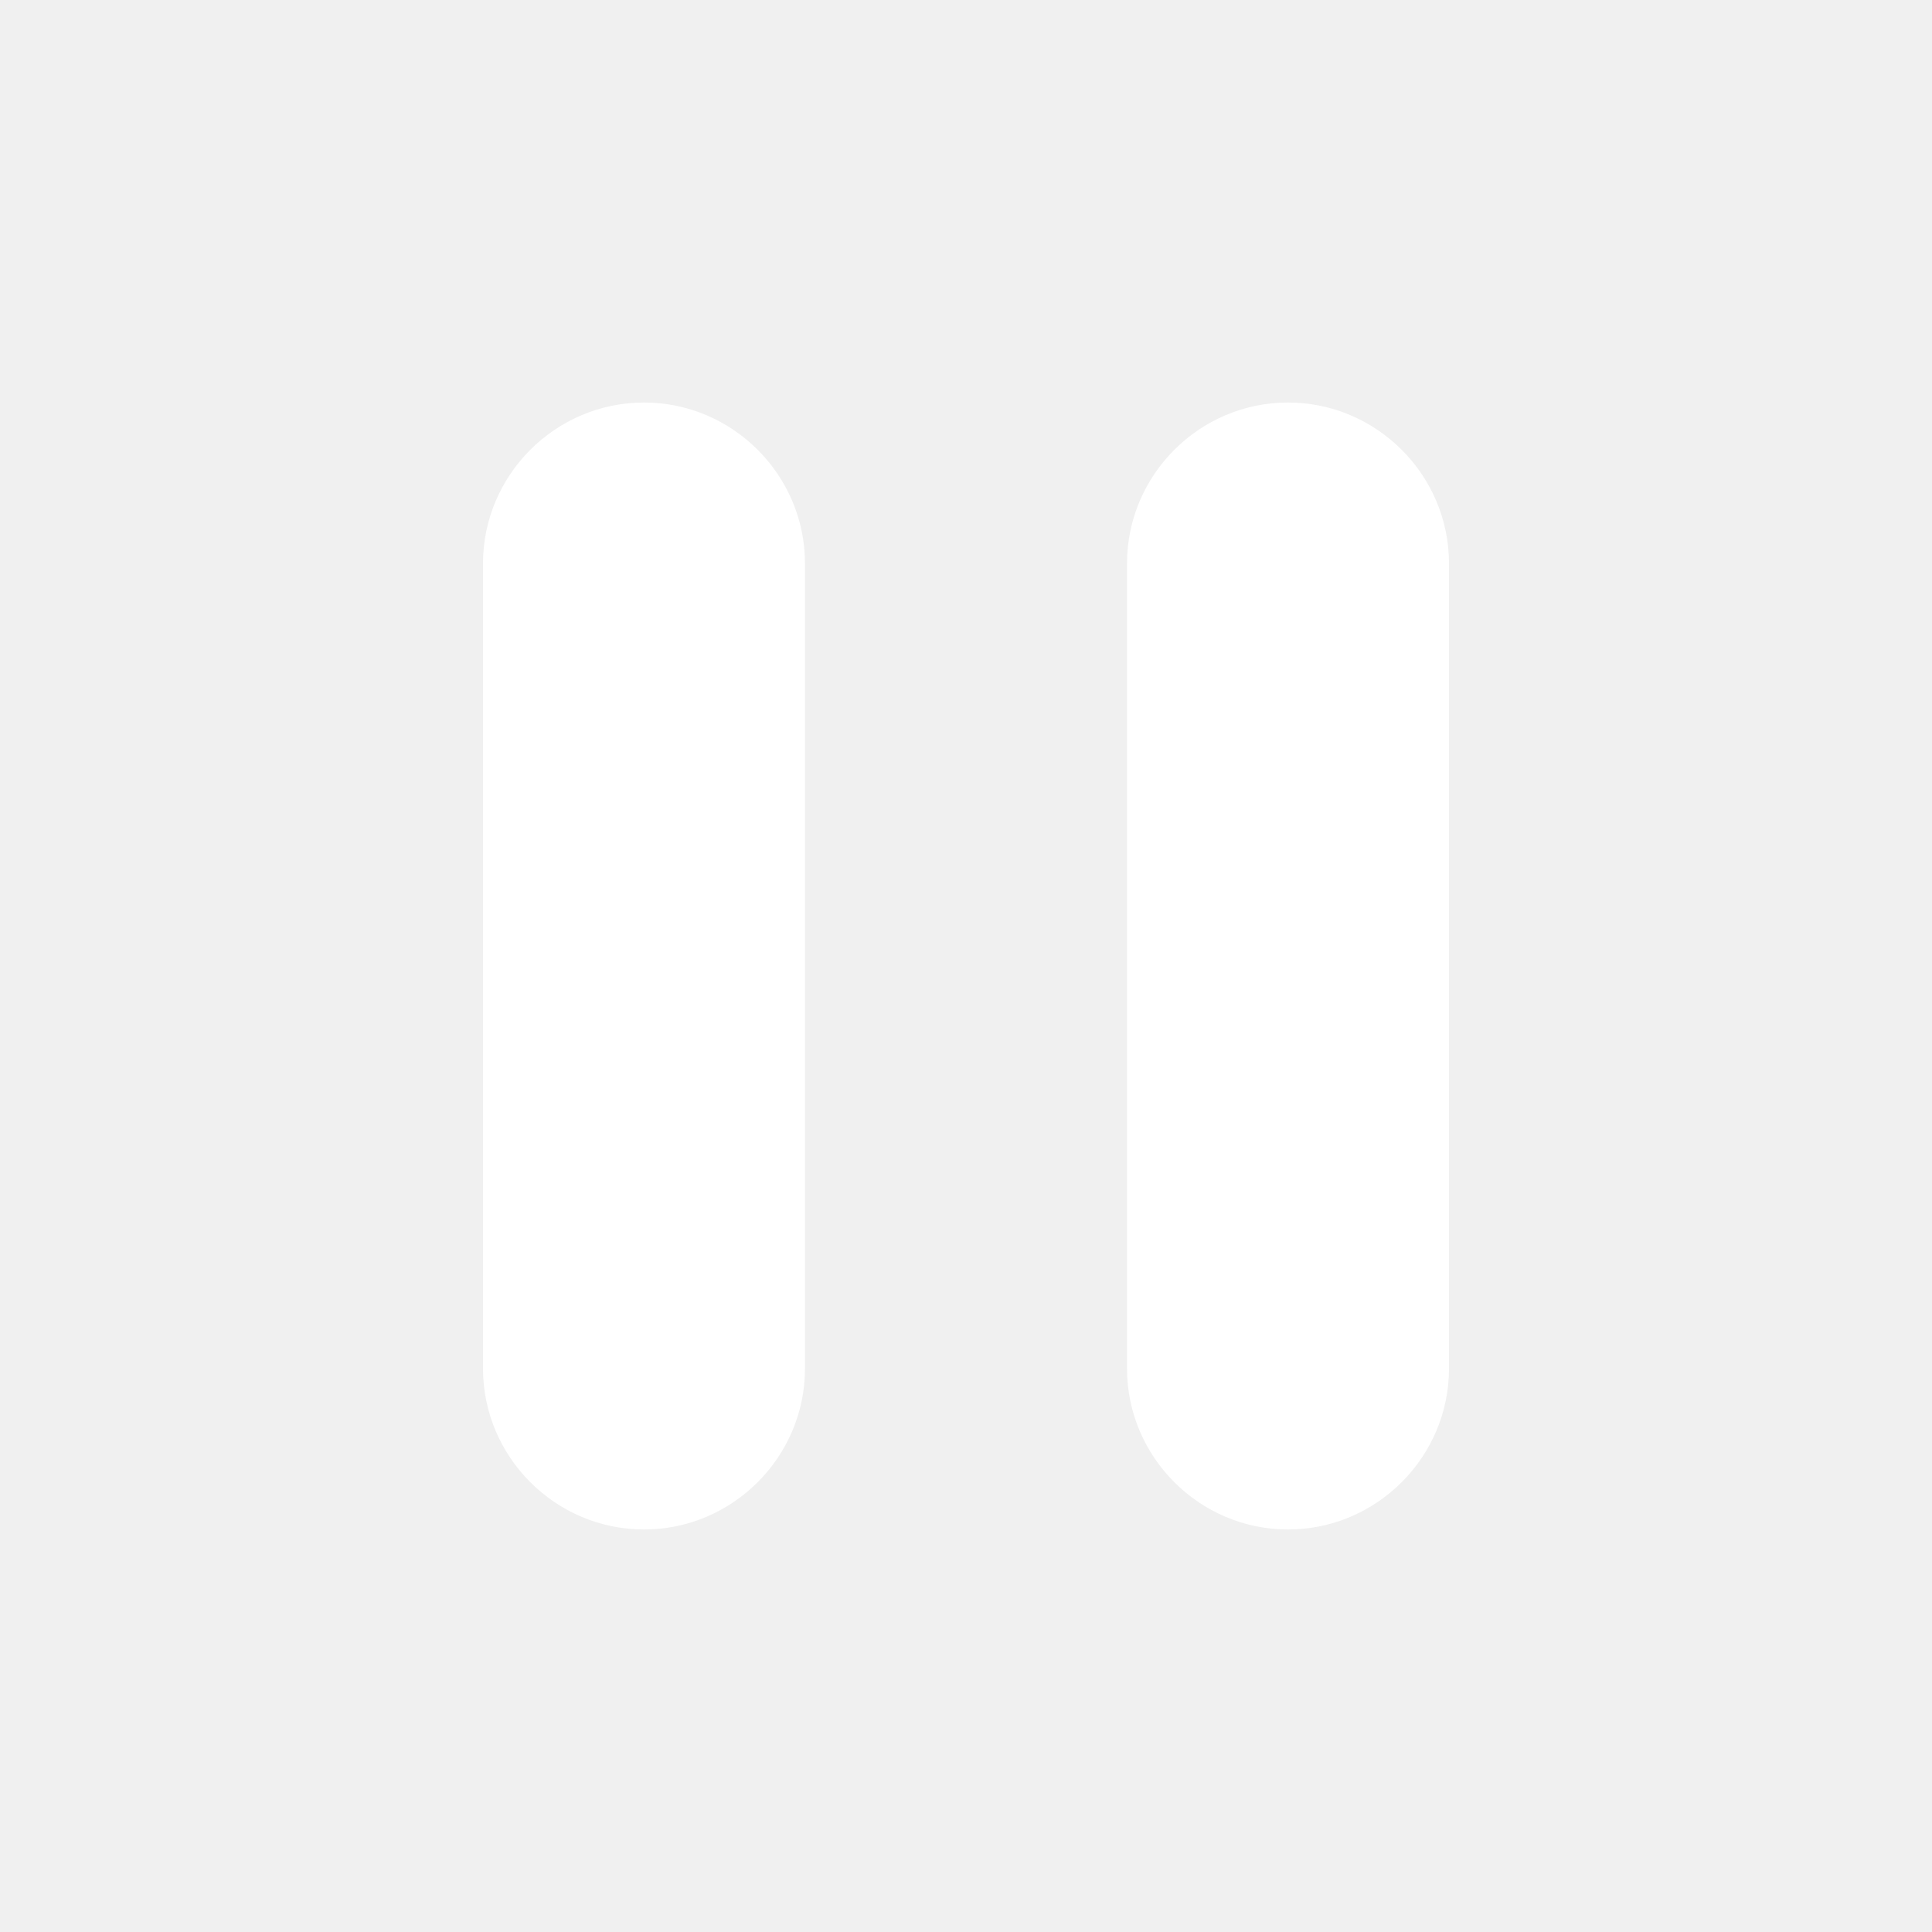
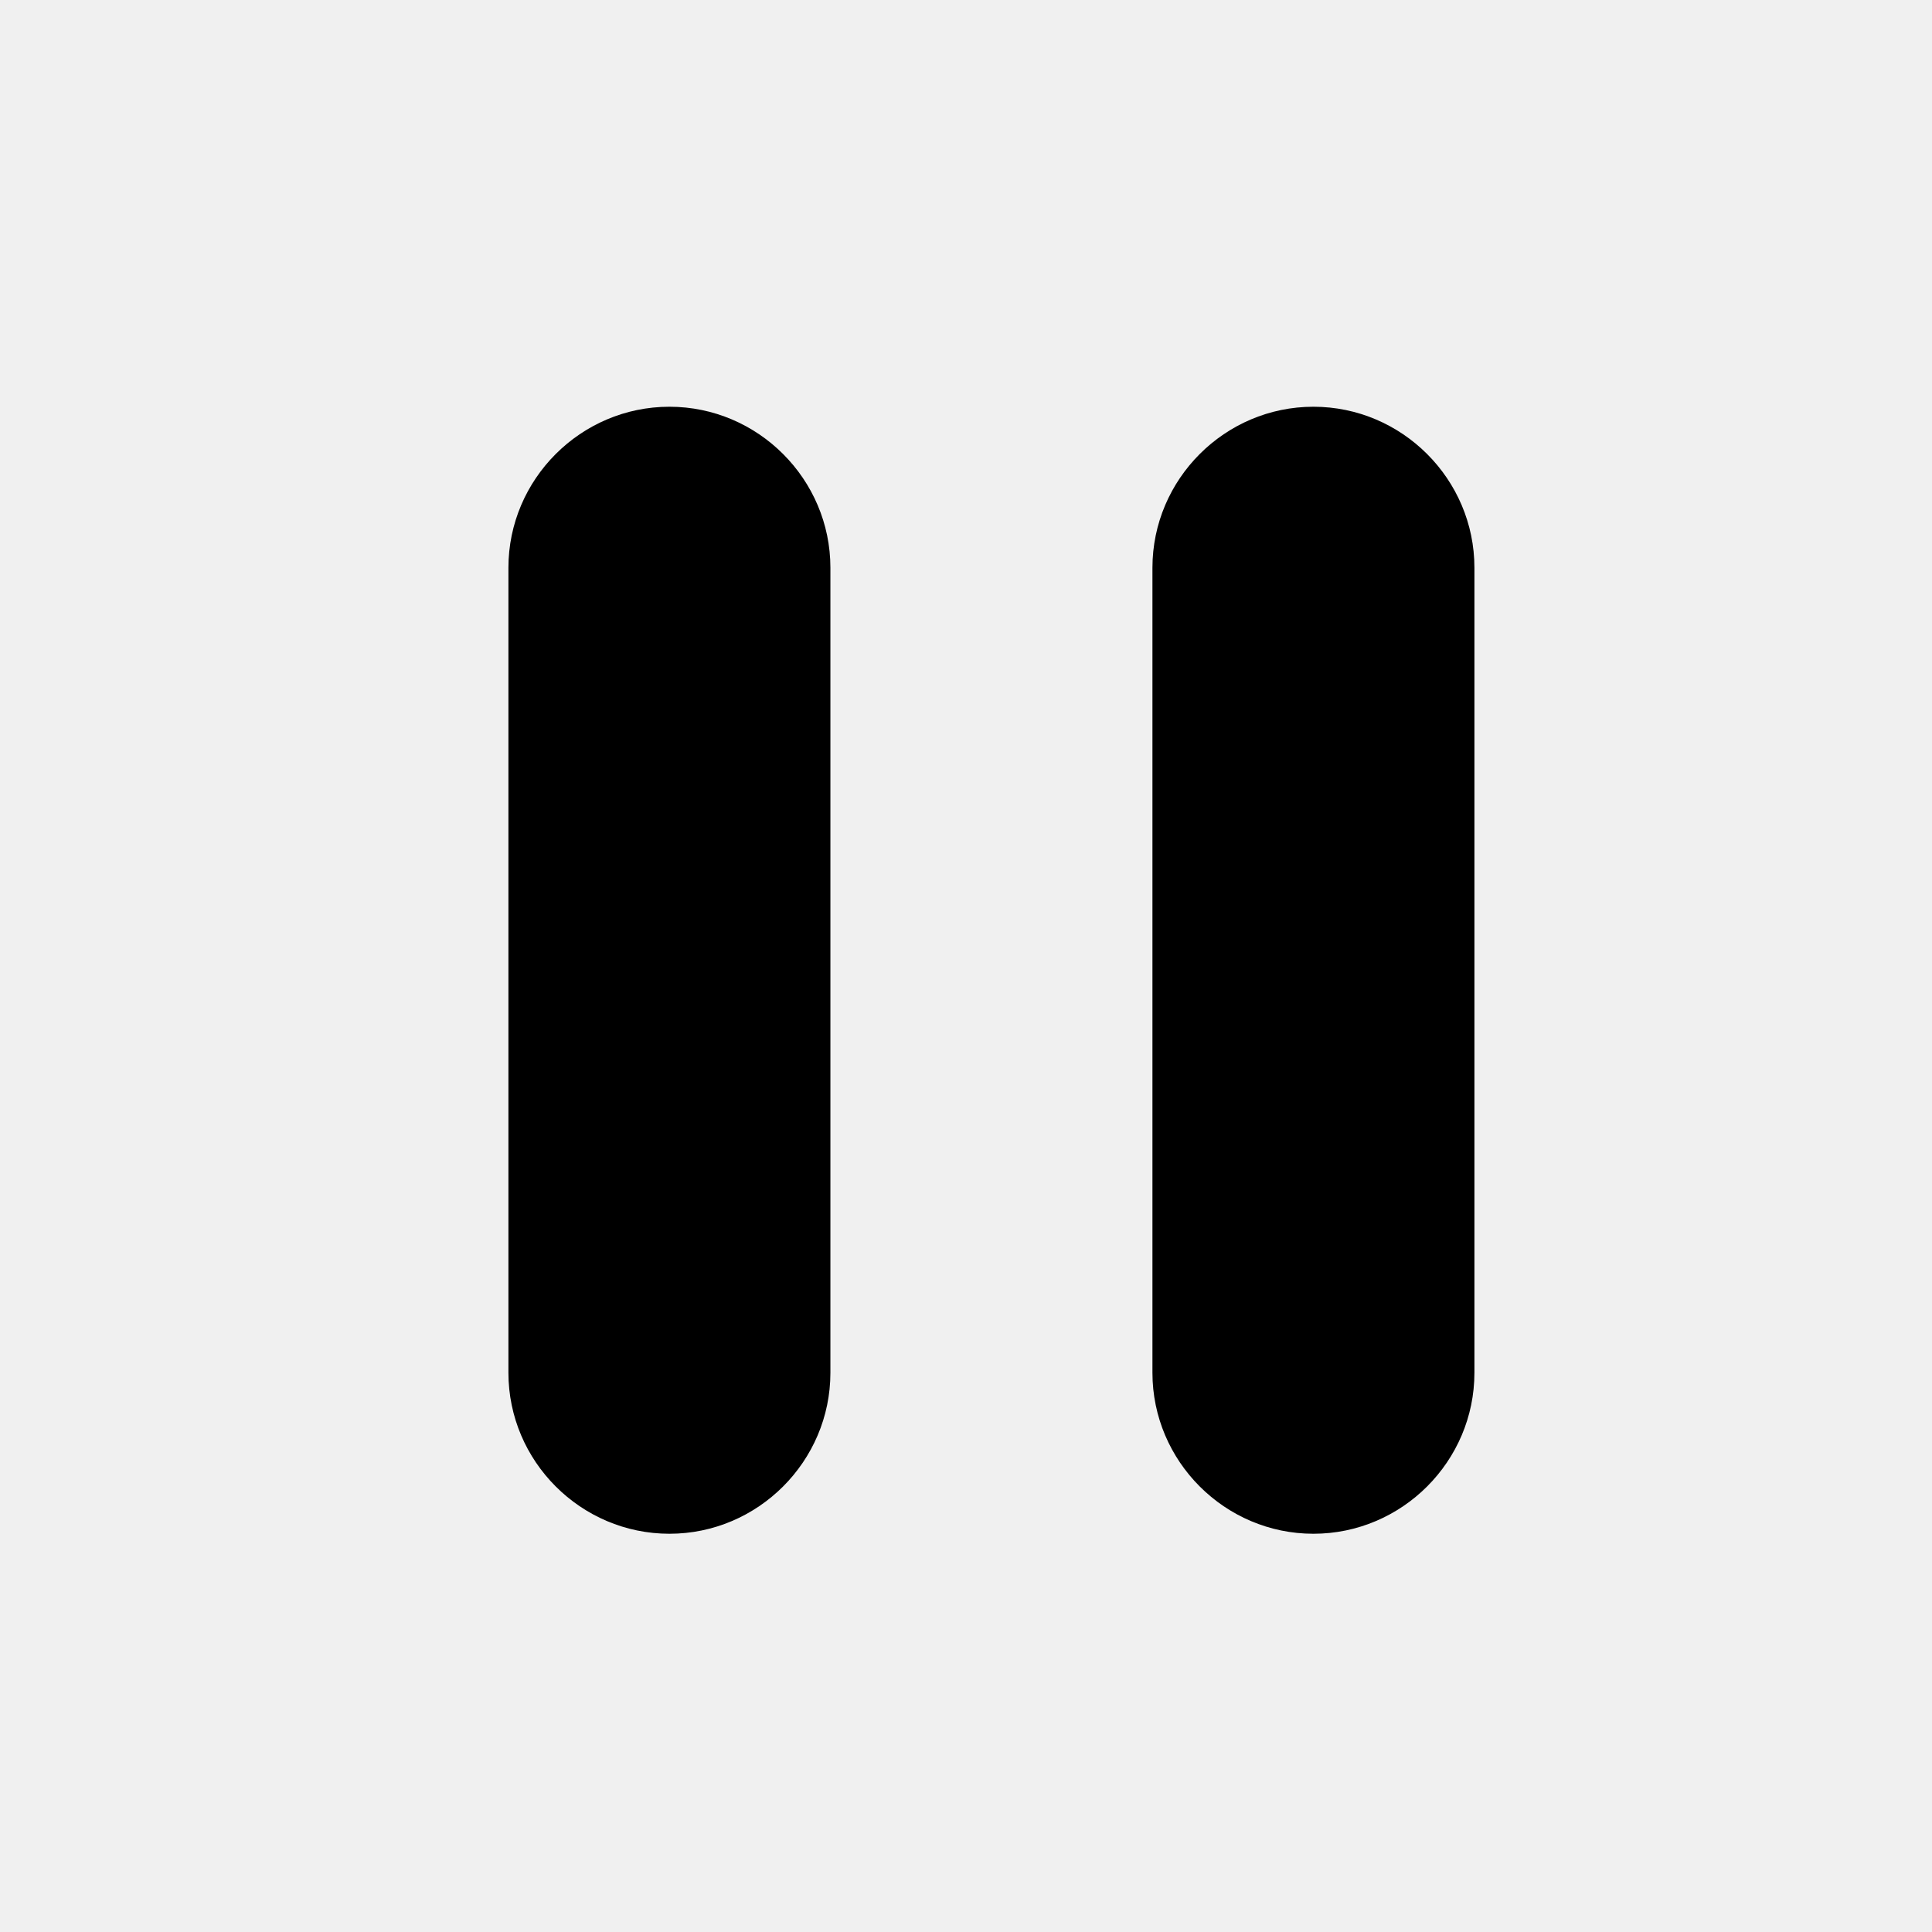
- <svg xmlns="http://www.w3.org/2000/svg" width="38" height="38" viewBox="0 0 38 38" fill="none">
-   <g clip-path="url(#clip0_15_279)">
-     <path d="M12.667 30.083C14.408 30.083 15.833 28.658 15.833 26.917V11.083C15.833 9.342 14.408 7.917 12.667 7.917C10.925 7.917 9.5 9.342 9.5 11.083V26.917C9.5 28.658 10.925 30.083 12.667 30.083ZM22.167 11.083V26.917C22.167 28.658 23.592 30.083 25.333 30.083C27.075 30.083 28.5 28.658 28.5 26.917V11.083C28.5 9.342 27.075 7.917 25.333 7.917C23.592 7.917 22.167 9.342 22.167 11.083Z" fill="white" />
-   </g>
-   <defs>
-     <clipPath id="clip0_15_279">
-       <rect width="38" height="38" fill="white" />
-     </clipPath>
-   </defs>
+ <svg xmlns="http://www.w3.org/2000/svg" viewBox="0 0 38 38" fill="none">
+   <path d="M13.167 30.167C14.908 30.167 16.333 28.742 16.333 27V11.167C16.333 9.425 14.908 8 13.167 8C11.425 8 10 9.425 10 11.167V27C10 28.742 11.425 30.167 13.167 30.167ZM22.667 11.167V27C22.667 28.742 24.092 30.167 25.833 30.167C27.575 30.167 29 28.742 29 27V11.167C29 9.425 27.575 8 25.833 8C24.092 8 22.667 9.425 22.667 11.167Z" fill="currentColor" />
</svg>
